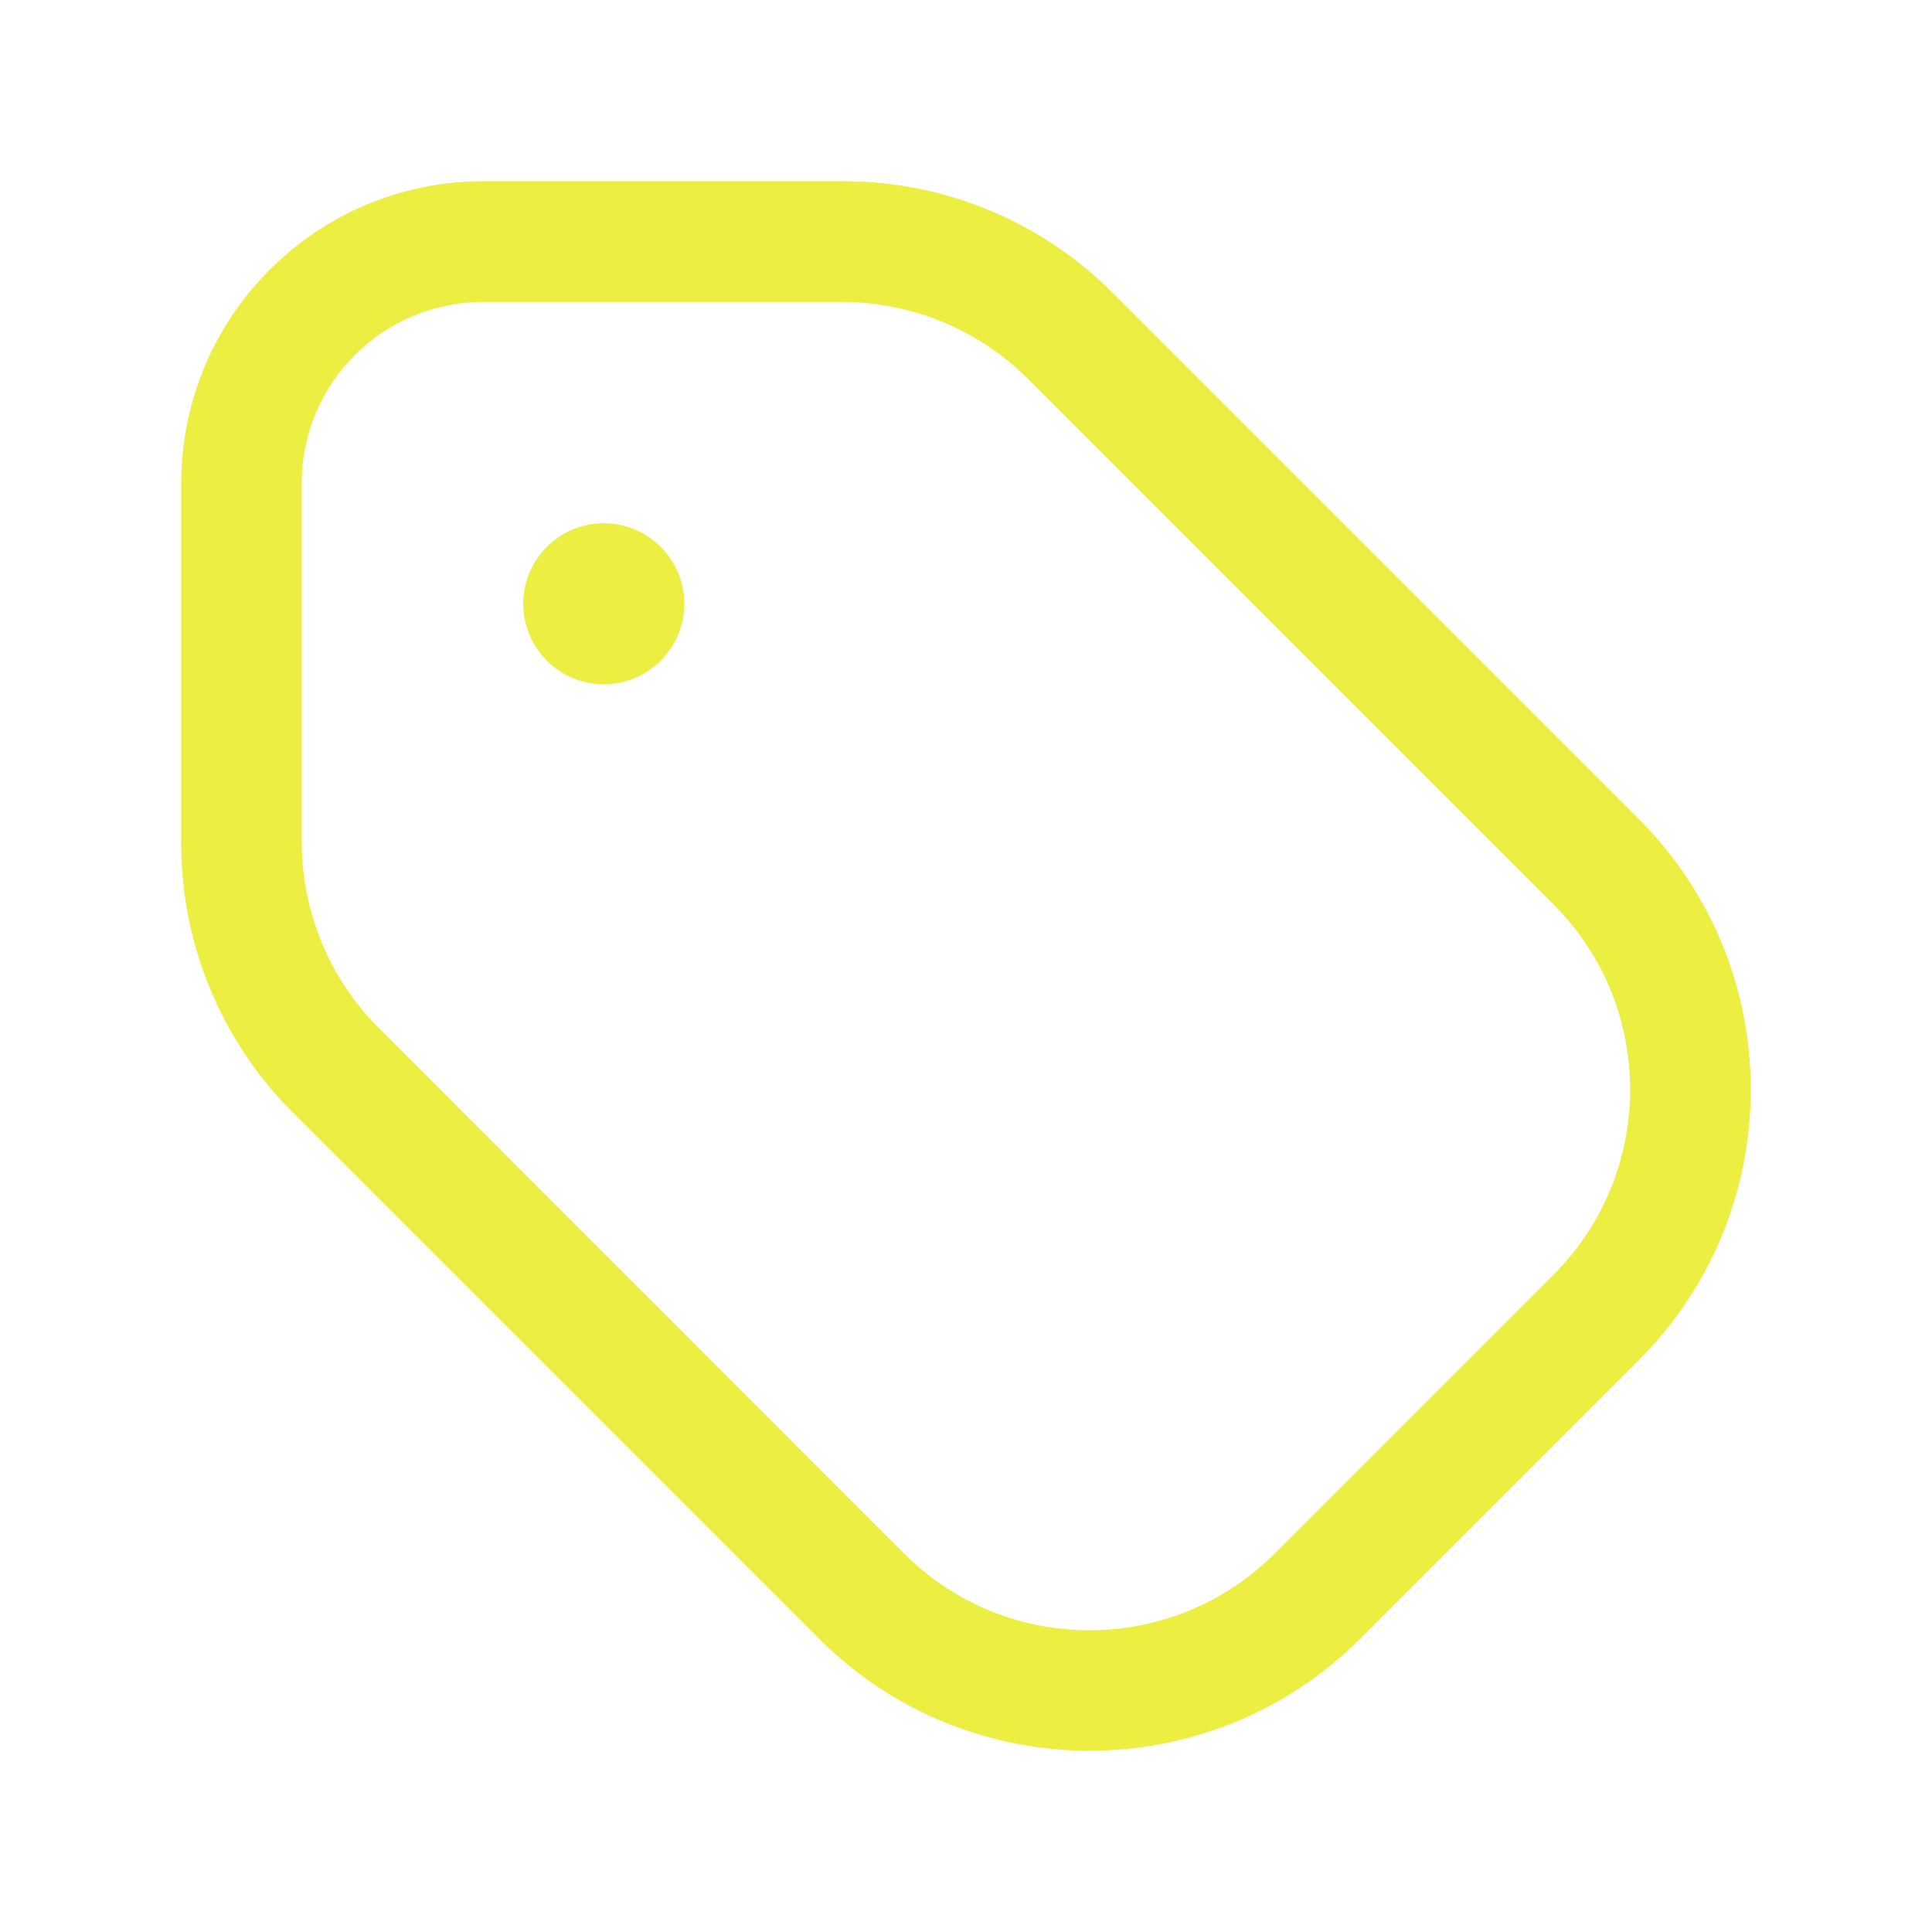
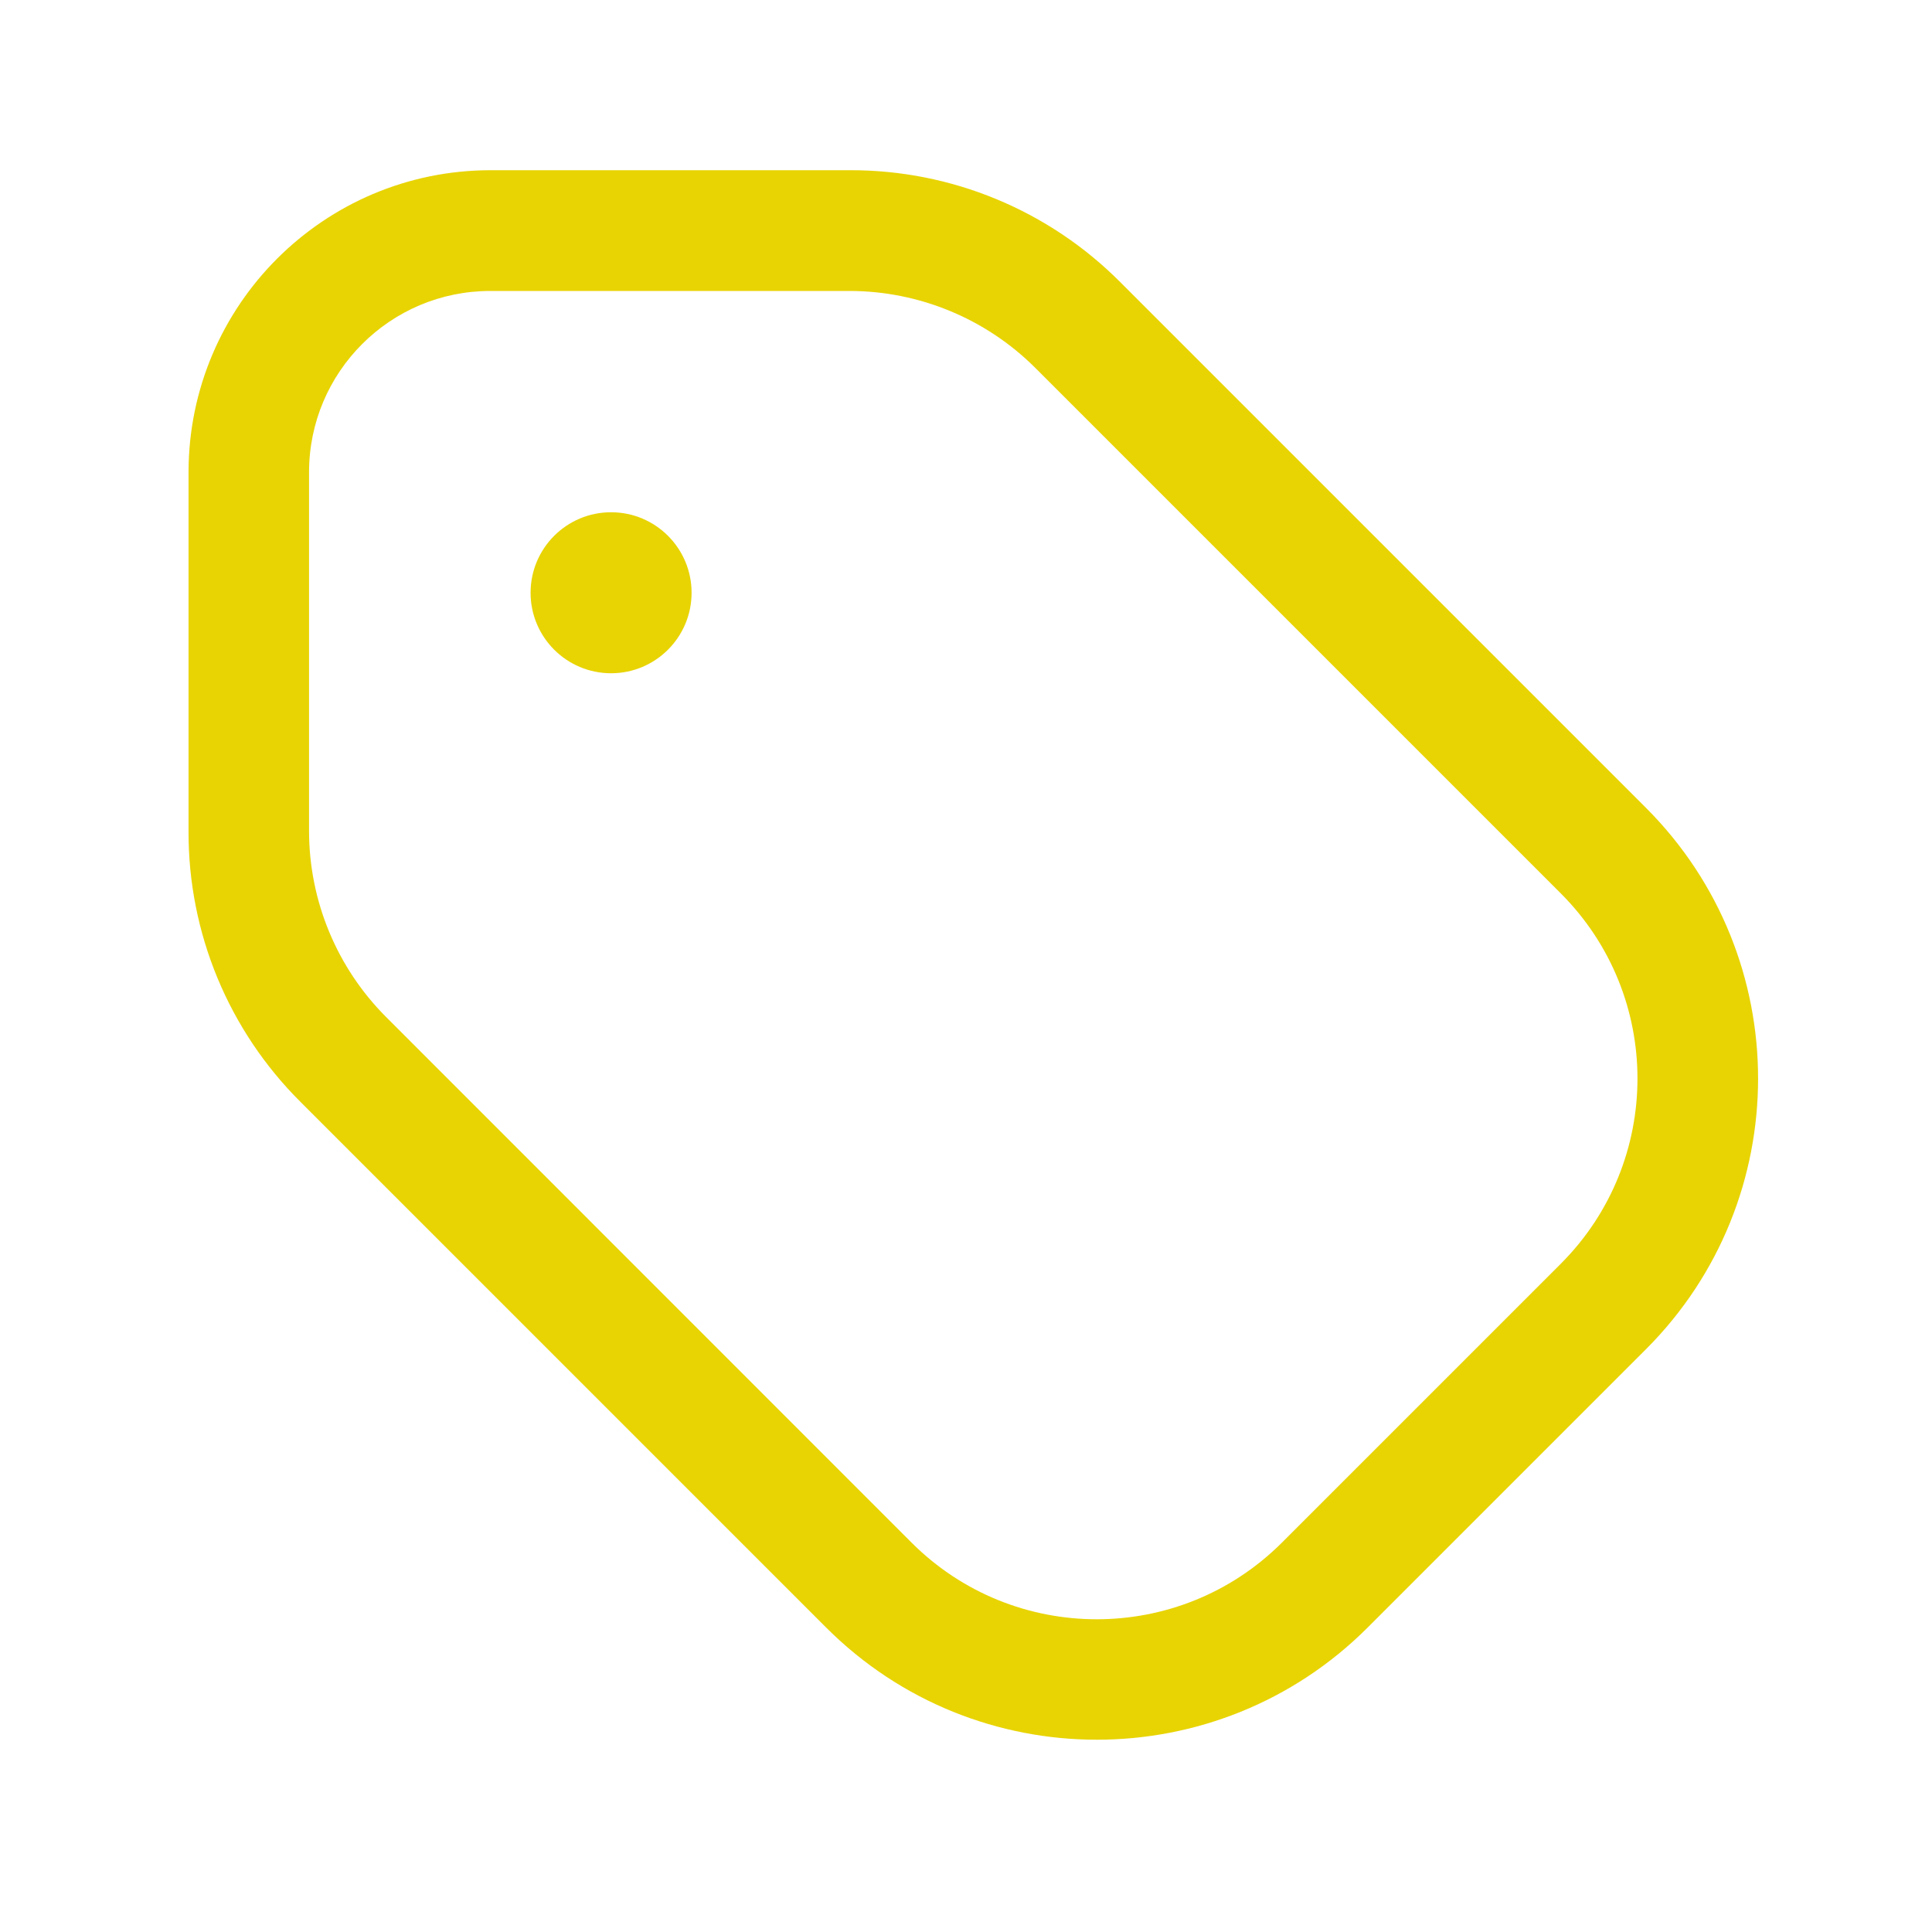
- <svg xmlns="http://www.w3.org/2000/svg" id="SvgjsSvg1058" width="288" height="288" version="1.1">
-   <defs id="SvgjsDefs1059" />
-   <g id="SvgjsG1060">
-     <svg viewBox="0 0 24 24" width="288" height="288">
-       <path fill="#ecef42" d="M20.36,10.176,13.826,3.642a4.719,4.719,0,0,0-3.359-1.391H6A3.754,3.754,0,0,0,2.251,6v4.466a4.719,4.719,0,0,0,1.391,3.359l6.534,6.534a4.756,4.756,0,0,0,6.718,0l3.466-3.466A4.756,4.756,0,0,0,20.36,10.176ZM19.3,15.833,15.833,19.3a3.255,3.255,0,0,1-4.6,0L4.7,12.765a3.271,3.271,0,0,1-.952-2.3V6A2.252,2.252,0,0,1,6,3.751h4.466a3.271,3.271,0,0,1,2.3.952L19.3,11.237A3.254,3.254,0,0,1,19.3,15.833ZM8.5,7.5a1,1,0,1,1-1-1A1,1,0,0,1,8.5,7.5Z" data-name="tag-Regular" class="color41416e svgShape" />
+ <svg xmlns="http://www.w3.org/2000/svg" id="SvgjsSvg1001" width="288" height="288" version="1.1">
+   <defs id="SvgjsDefs1002" />
+   <g id="SvgjsG1008">
+     <svg viewBox="0 0 288 288" width="288" height="288">
+       <rect width="100%" height="100%" fill="none" />
+       <g class="currentLayer color000 svgShape" fill="#e8d403">
+         <svg x="1.093" y="-1.639" fill="#d5d50b" viewBox="0 0 24 24" width="288" height="288">
+           <path d="M20.36,10.176,13.826,3.642a4.719,4.719,0,0,0-3.359-1.391H6A3.754,3.754,0,0,0,2.251,6v4.466a4.719,4.719,0,0,0,1.391,3.359l6.534,6.534a4.756,4.756,0,0,0,6.718,0l3.466-3.466A4.756,4.756,0,0,0,20.36,10.176ZM19.3,15.833,15.833,19.3a3.255,3.255,0,0,1-4.6,0L4.7,12.765a3.271,3.271,0,0,1-.952-2.3V6A2.252,2.252,0,0,1,6,3.751h4.466a3.271,3.271,0,0,1,2.3.952L19.3,11.237A3.254,3.254,0,0,1,19.3,15.833ZM8.5,7.5a1,1,0,1,1-1-1A1,1,0,0,1,8.5,7.5Z" class="color41416e svgShape color000" data-name="tag-Regular" fill="#e8d403" />
+         </svg>
+       </g>
    </svg>
  </g>
</svg>
